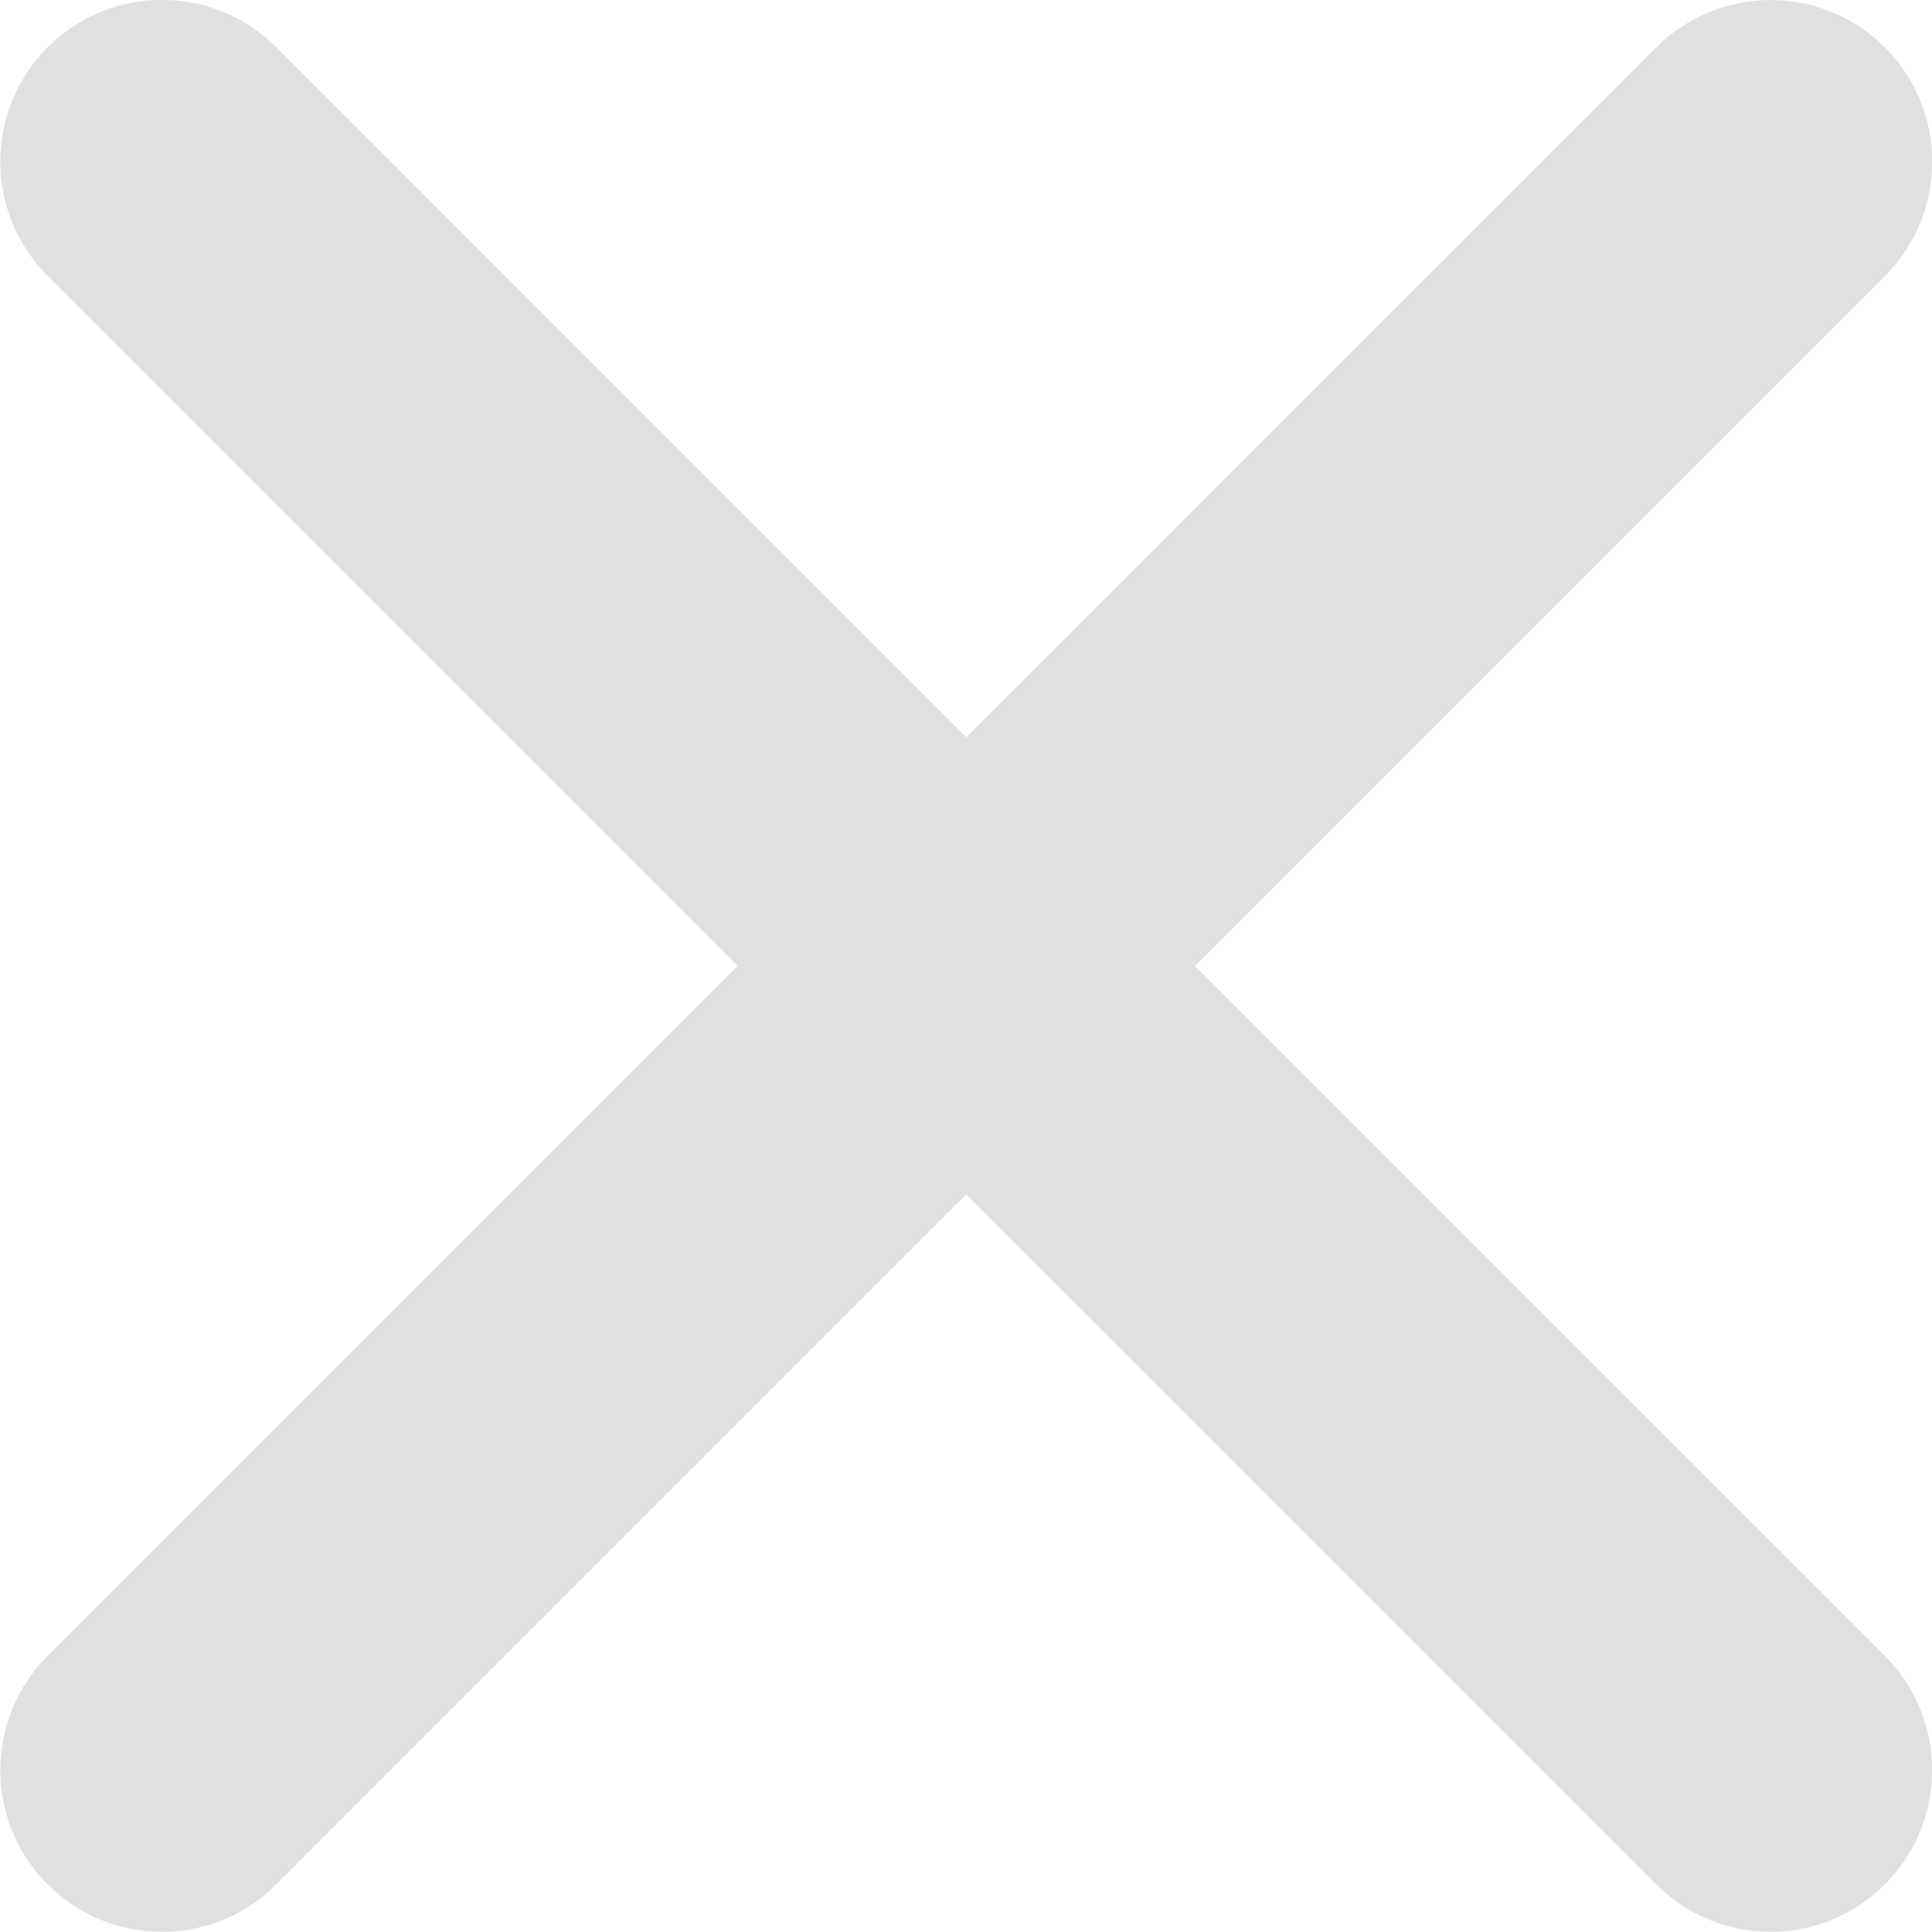
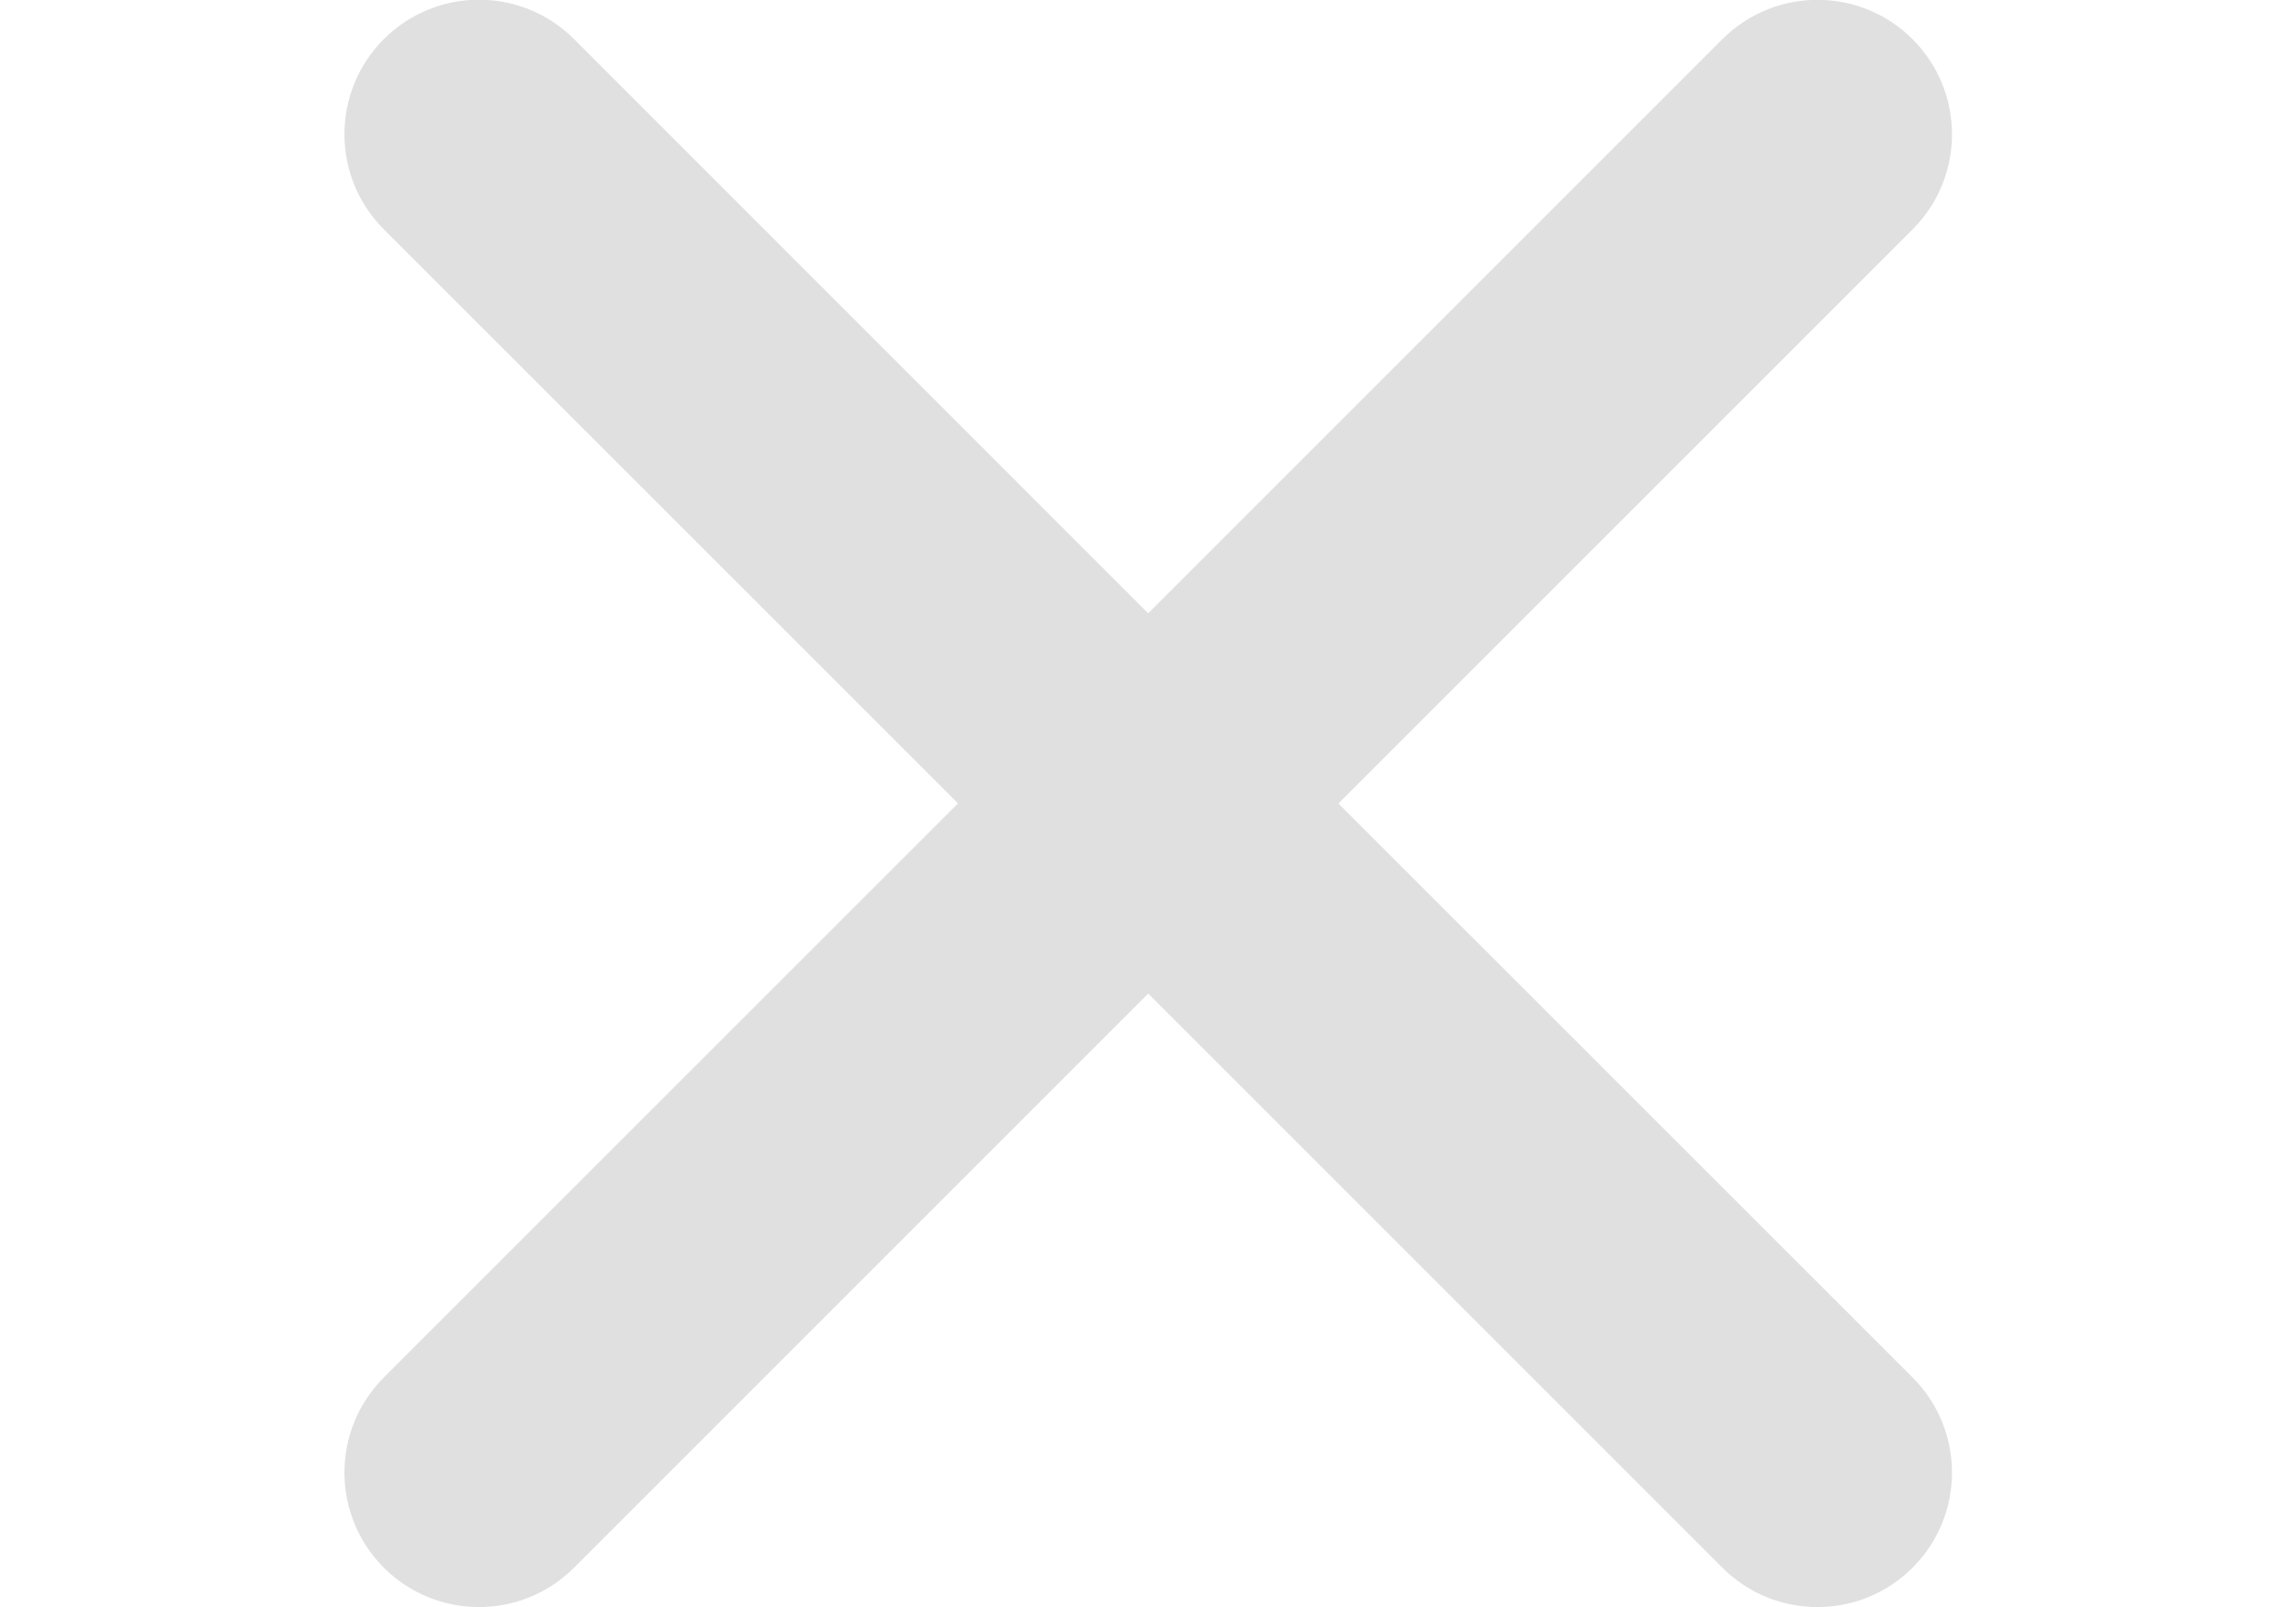
- <svg xmlns="http://www.w3.org/2000/svg" width="24" height="24" viewBox="0 0 15 14.996">
+ <svg xmlns="http://www.w3.org/2000/svg" width="20" height="14" viewBox="0 0 15 14.996">
  <path d="M20.562,18.787l5.357-5.357a1.255,1.255,0,1,0-1.775-1.775l-5.357,5.357L13.43,11.654a1.255,1.255,0,1,0-1.775,1.775l5.357,5.357-5.357,5.357a1.255,1.255,0,1,0,1.775,1.775l5.357-5.357,5.357,5.357a1.255,1.255,0,1,0,1.775-1.775Z" transform="translate(-11.285 -11.289)" fill="#E0E0E0" />
</svg>
